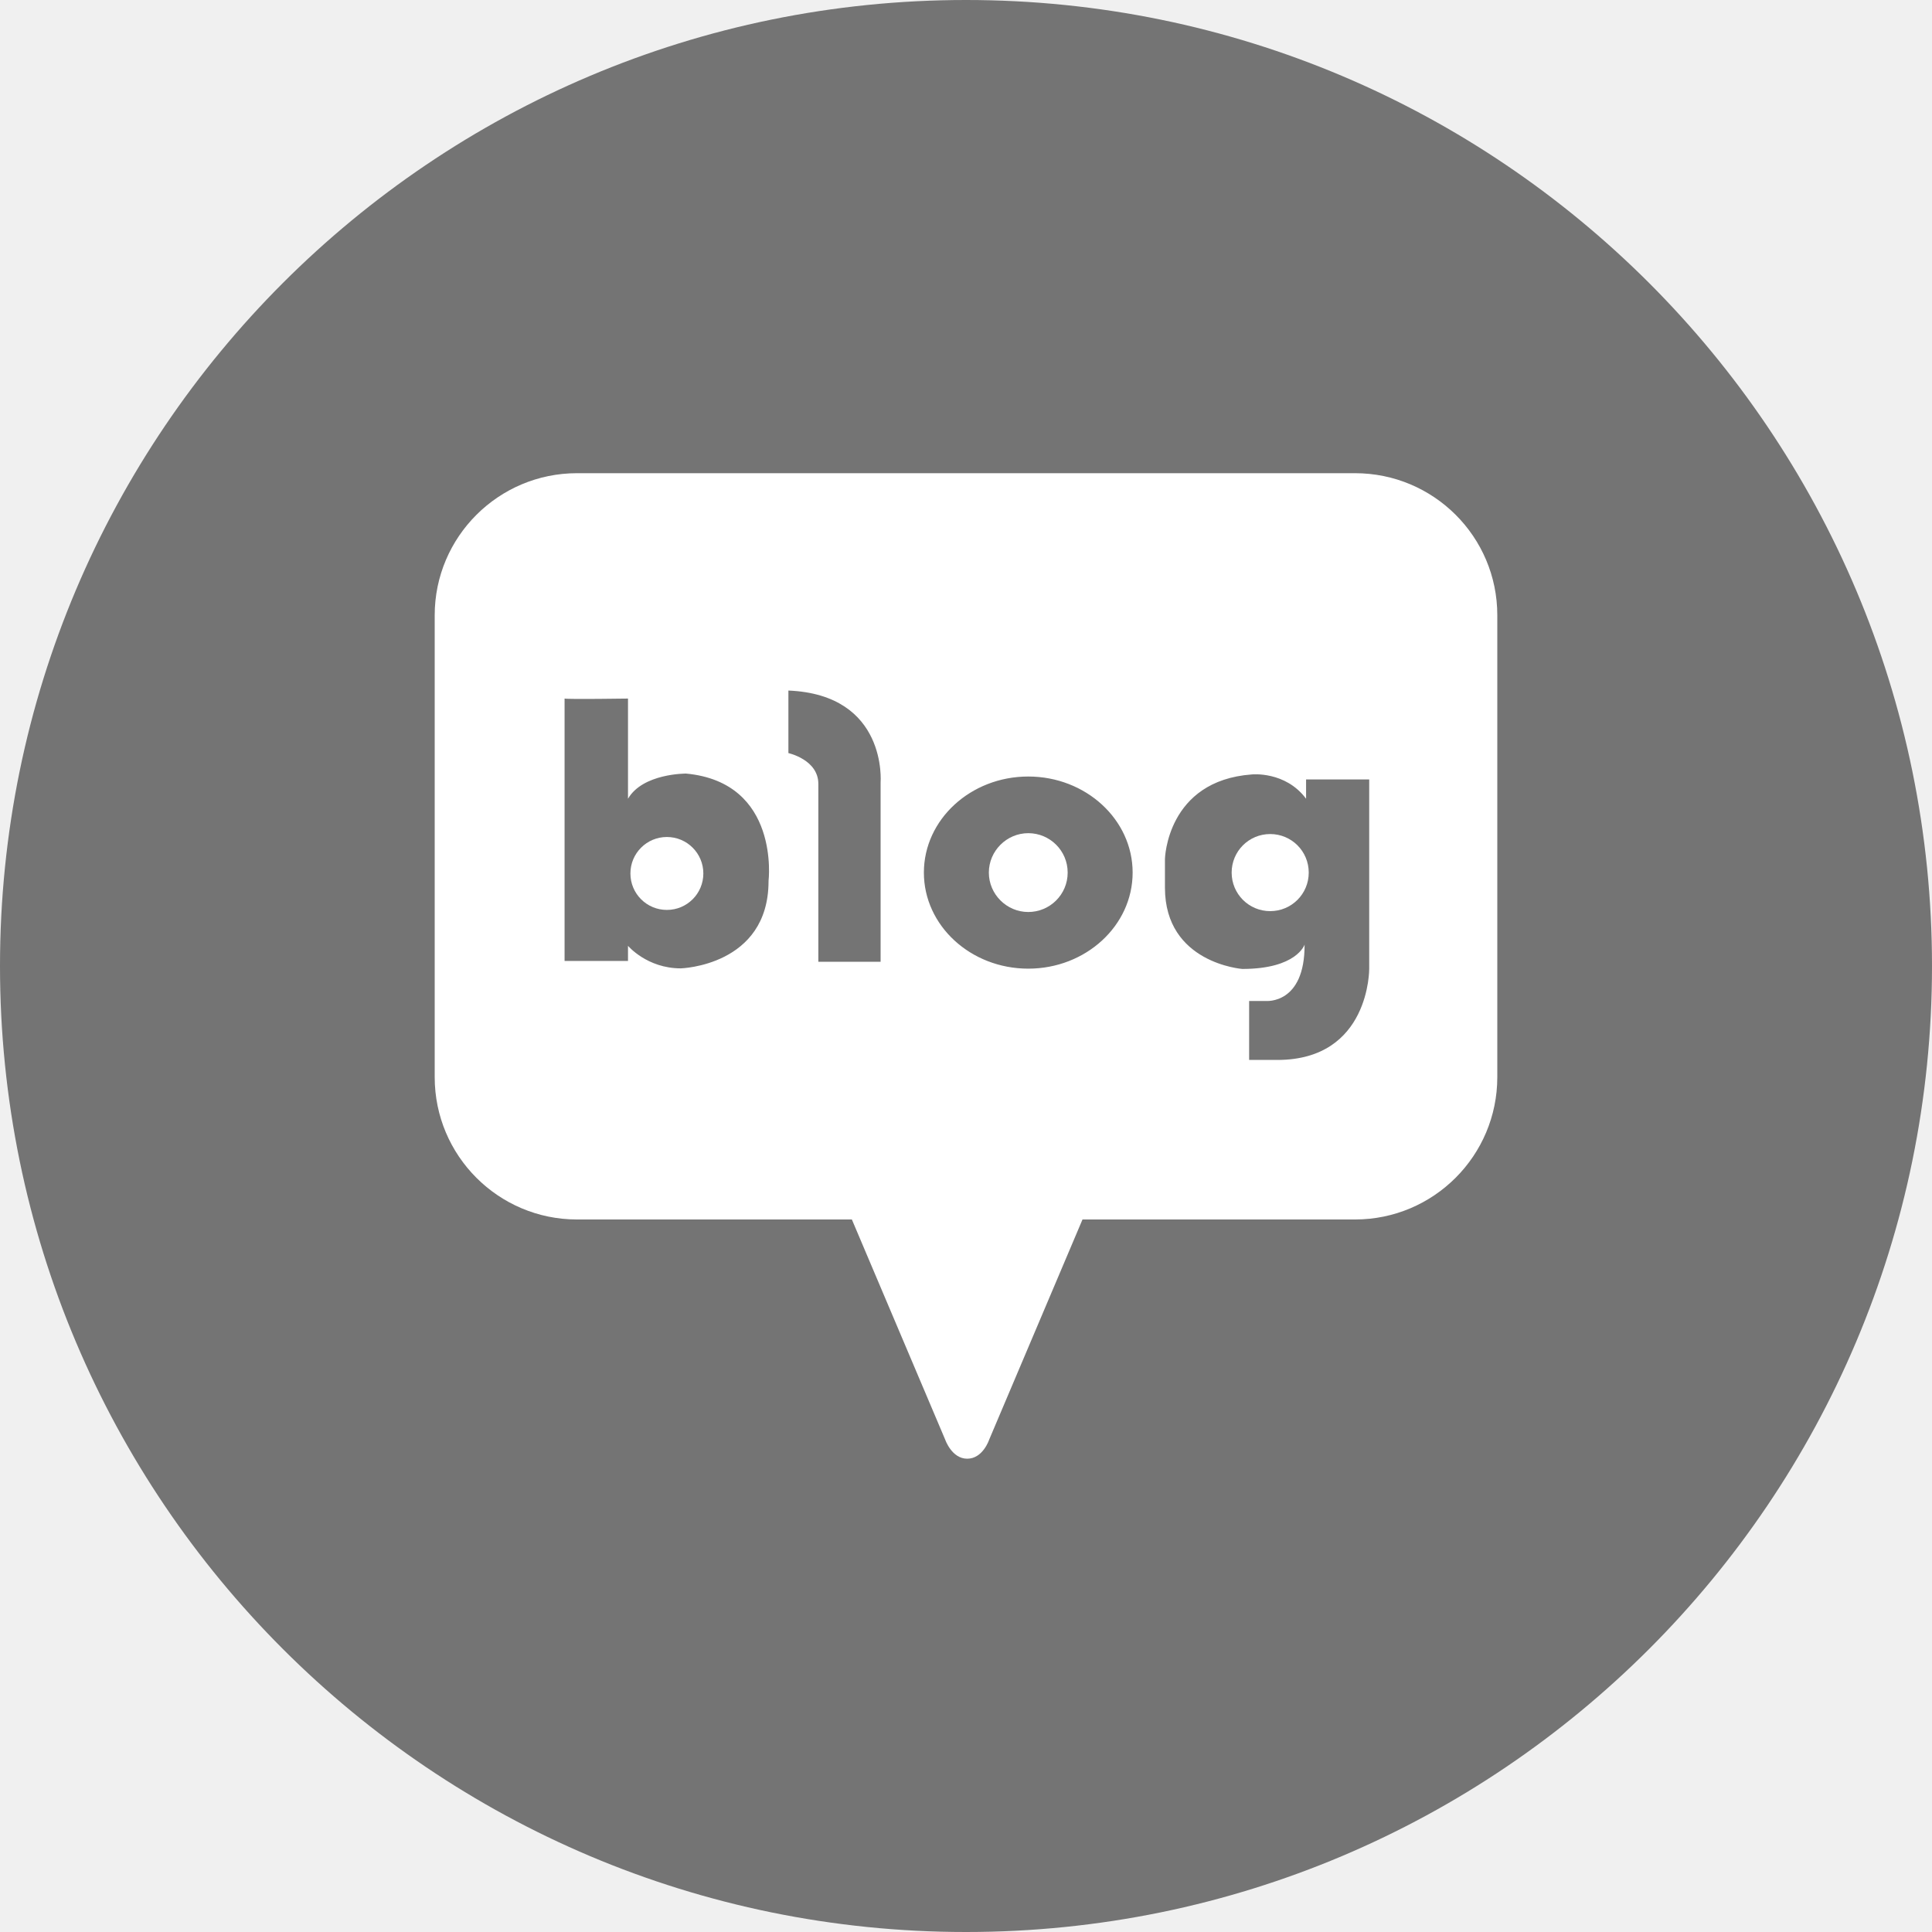
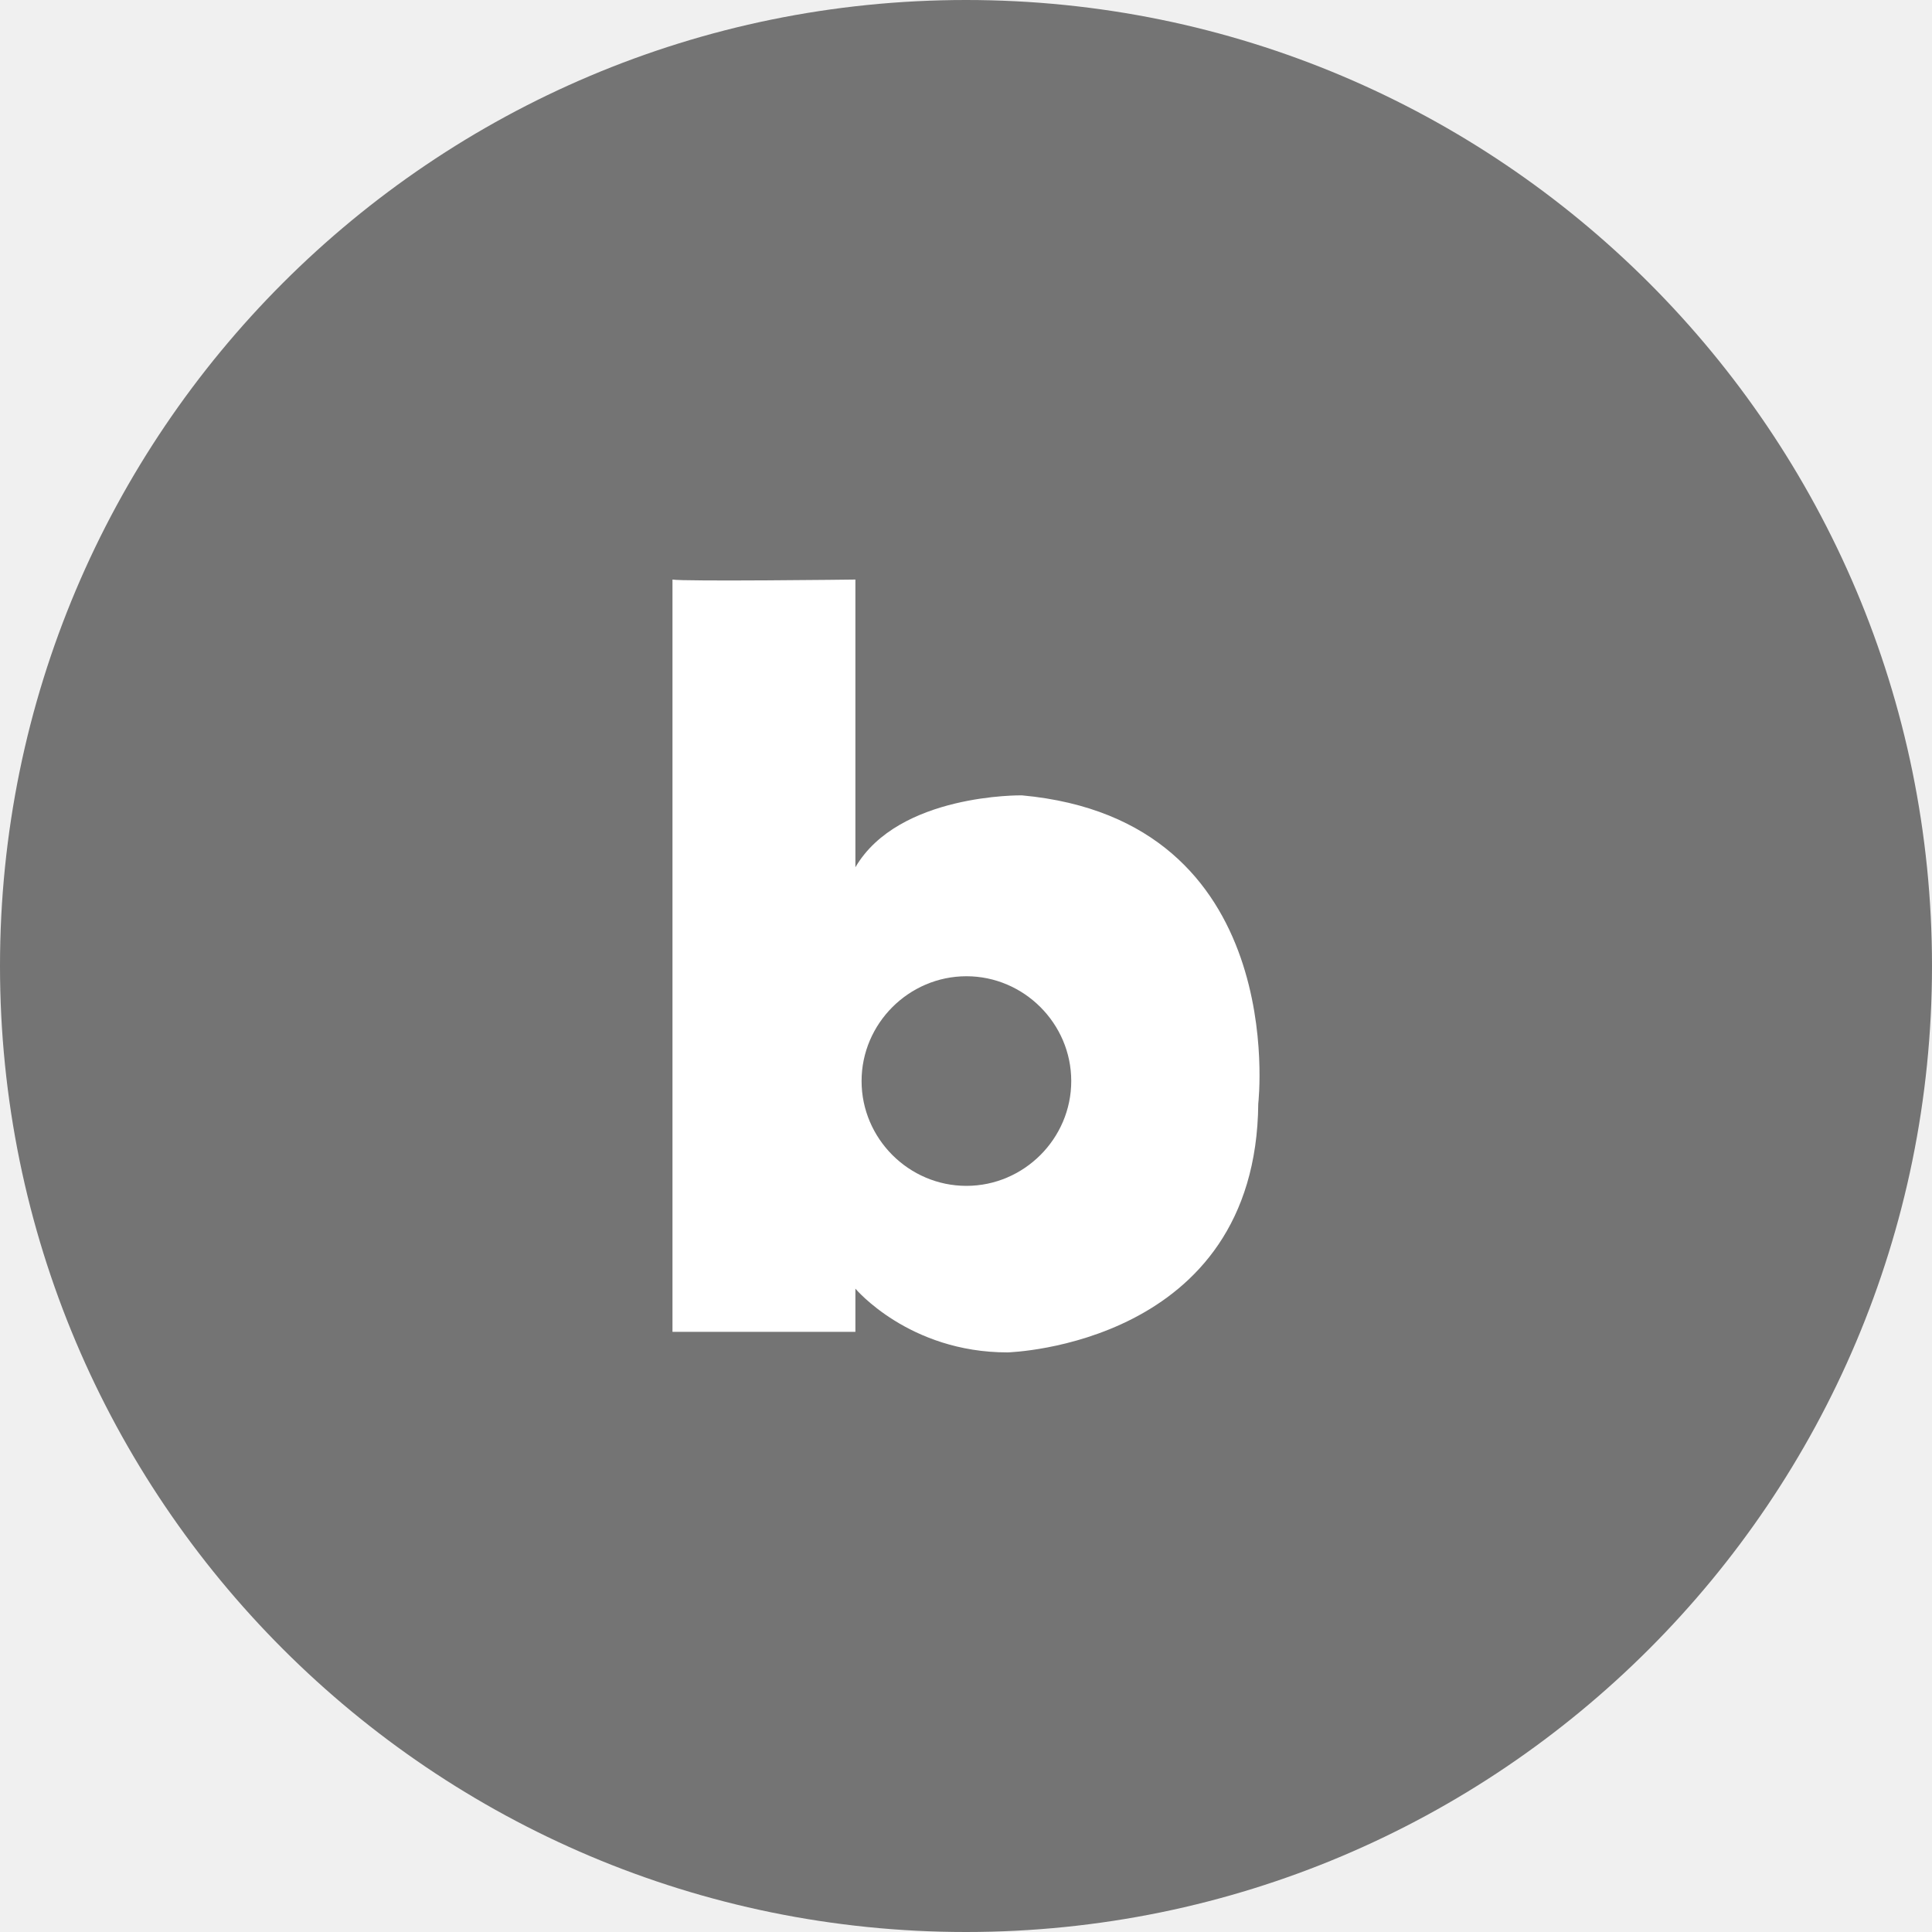
<svg xmlns="http://www.w3.org/2000/svg" width="40" height="40" viewBox="0 0 40 40" fill="none">
  <rect y="-0" width="40" height="40" rx="20" fill="#747474" />
-   <path d="M13.807 17.329C13.389 17.329 13.052 17.667 13.052 18.084C13.052 18.502 13.389 18.839 13.807 18.839C14.224 18.839 14.562 18.502 14.562 18.084C14.562 17.667 14.224 17.329 13.807 17.329Z" fill="white" />
-   <path d="M21.289 17.25C20.841 17.25 20.473 17.618 20.473 18.066C20.473 18.514 20.841 18.882 21.289 18.882C21.737 18.882 22.105 18.52 22.105 18.066C22.105 17.612 21.737 17.25 21.289 17.25Z" fill="white" />
-   <path d="M28.06 9.797H11.946C10.32 9.797 9 11.117 9 12.738V22.301C9 23.928 10.32 25.248 11.946 25.248H17.637L19.57 29.808C19.57 29.808 19.705 30.201 20.025 30.201C20.35 30.201 20.479 29.808 20.479 29.808L22.412 25.248H28.054C29.68 25.248 31 23.928 31 22.301V12.738C31 11.111 29.68 9.797 28.054 9.797H28.06ZM15.912 18.25C15.906 19.999 14.095 20.049 14.095 20.049C13.395 20.049 13.002 19.582 13.002 19.582V19.895H11.689V14.463C11.768 14.481 13.002 14.463 13.002 14.463V16.537C13.309 16.009 14.205 16.016 14.205 16.016C16.157 16.2 15.912 18.238 15.912 18.238V18.25ZM18.232 16.194V19.913H16.943V16.23C16.943 15.727 16.323 15.592 16.323 15.592V14.297C18.38 14.383 18.232 16.2 18.232 16.2V16.194ZM21.289 20.055C20.098 20.055 19.128 19.165 19.128 18.066C19.128 16.967 20.098 16.077 21.289 16.077C22.48 16.077 23.45 16.967 23.45 18.066C23.45 19.165 22.48 20.055 21.289 20.055ZM28.348 20.055C28.348 20.055 28.367 21.945 26.445 21.945H25.862V20.724H26.212C26.212 20.724 27.016 20.797 27.01 19.557C27.01 19.557 26.85 20.061 25.721 20.061C25.721 20.061 24.119 19.944 24.119 18.379V17.783C24.119 17.783 24.156 16.163 25.917 16.034C25.917 16.034 26.611 15.96 27.041 16.537V16.138H28.348V20.061V20.055Z" fill="white" />
-   <path d="M26.298 17.268C25.856 17.268 25.5 17.624 25.5 18.066C25.5 18.508 25.856 18.864 26.298 18.864C26.74 18.864 27.096 18.508 27.096 18.066C27.096 17.624 26.74 17.268 26.298 17.268Z" fill="white" />
+   <path d="M17.71 17.956C18.604 16.425 21.157 16.467 21.157 16.467C26.702 16.975 26.058 22.788 26.051 22.85C26.008 27.847 20.908 27.998 20.859 28C18.817 28 17.71 26.68 17.71 26.68V27.574H13.923V11.999C14.135 12.042 17.686 12 17.71 11.999V17.956ZM20.008 20.212C18.817 20.213 17.838 21.191 17.838 22.382C17.838 23.574 18.817 24.552 20.008 24.552C21.199 24.552 22.179 23.574 22.179 22.382C22.179 21.191 21.199 20.212 20.008 20.212Z" fill="white" />
</svg>
